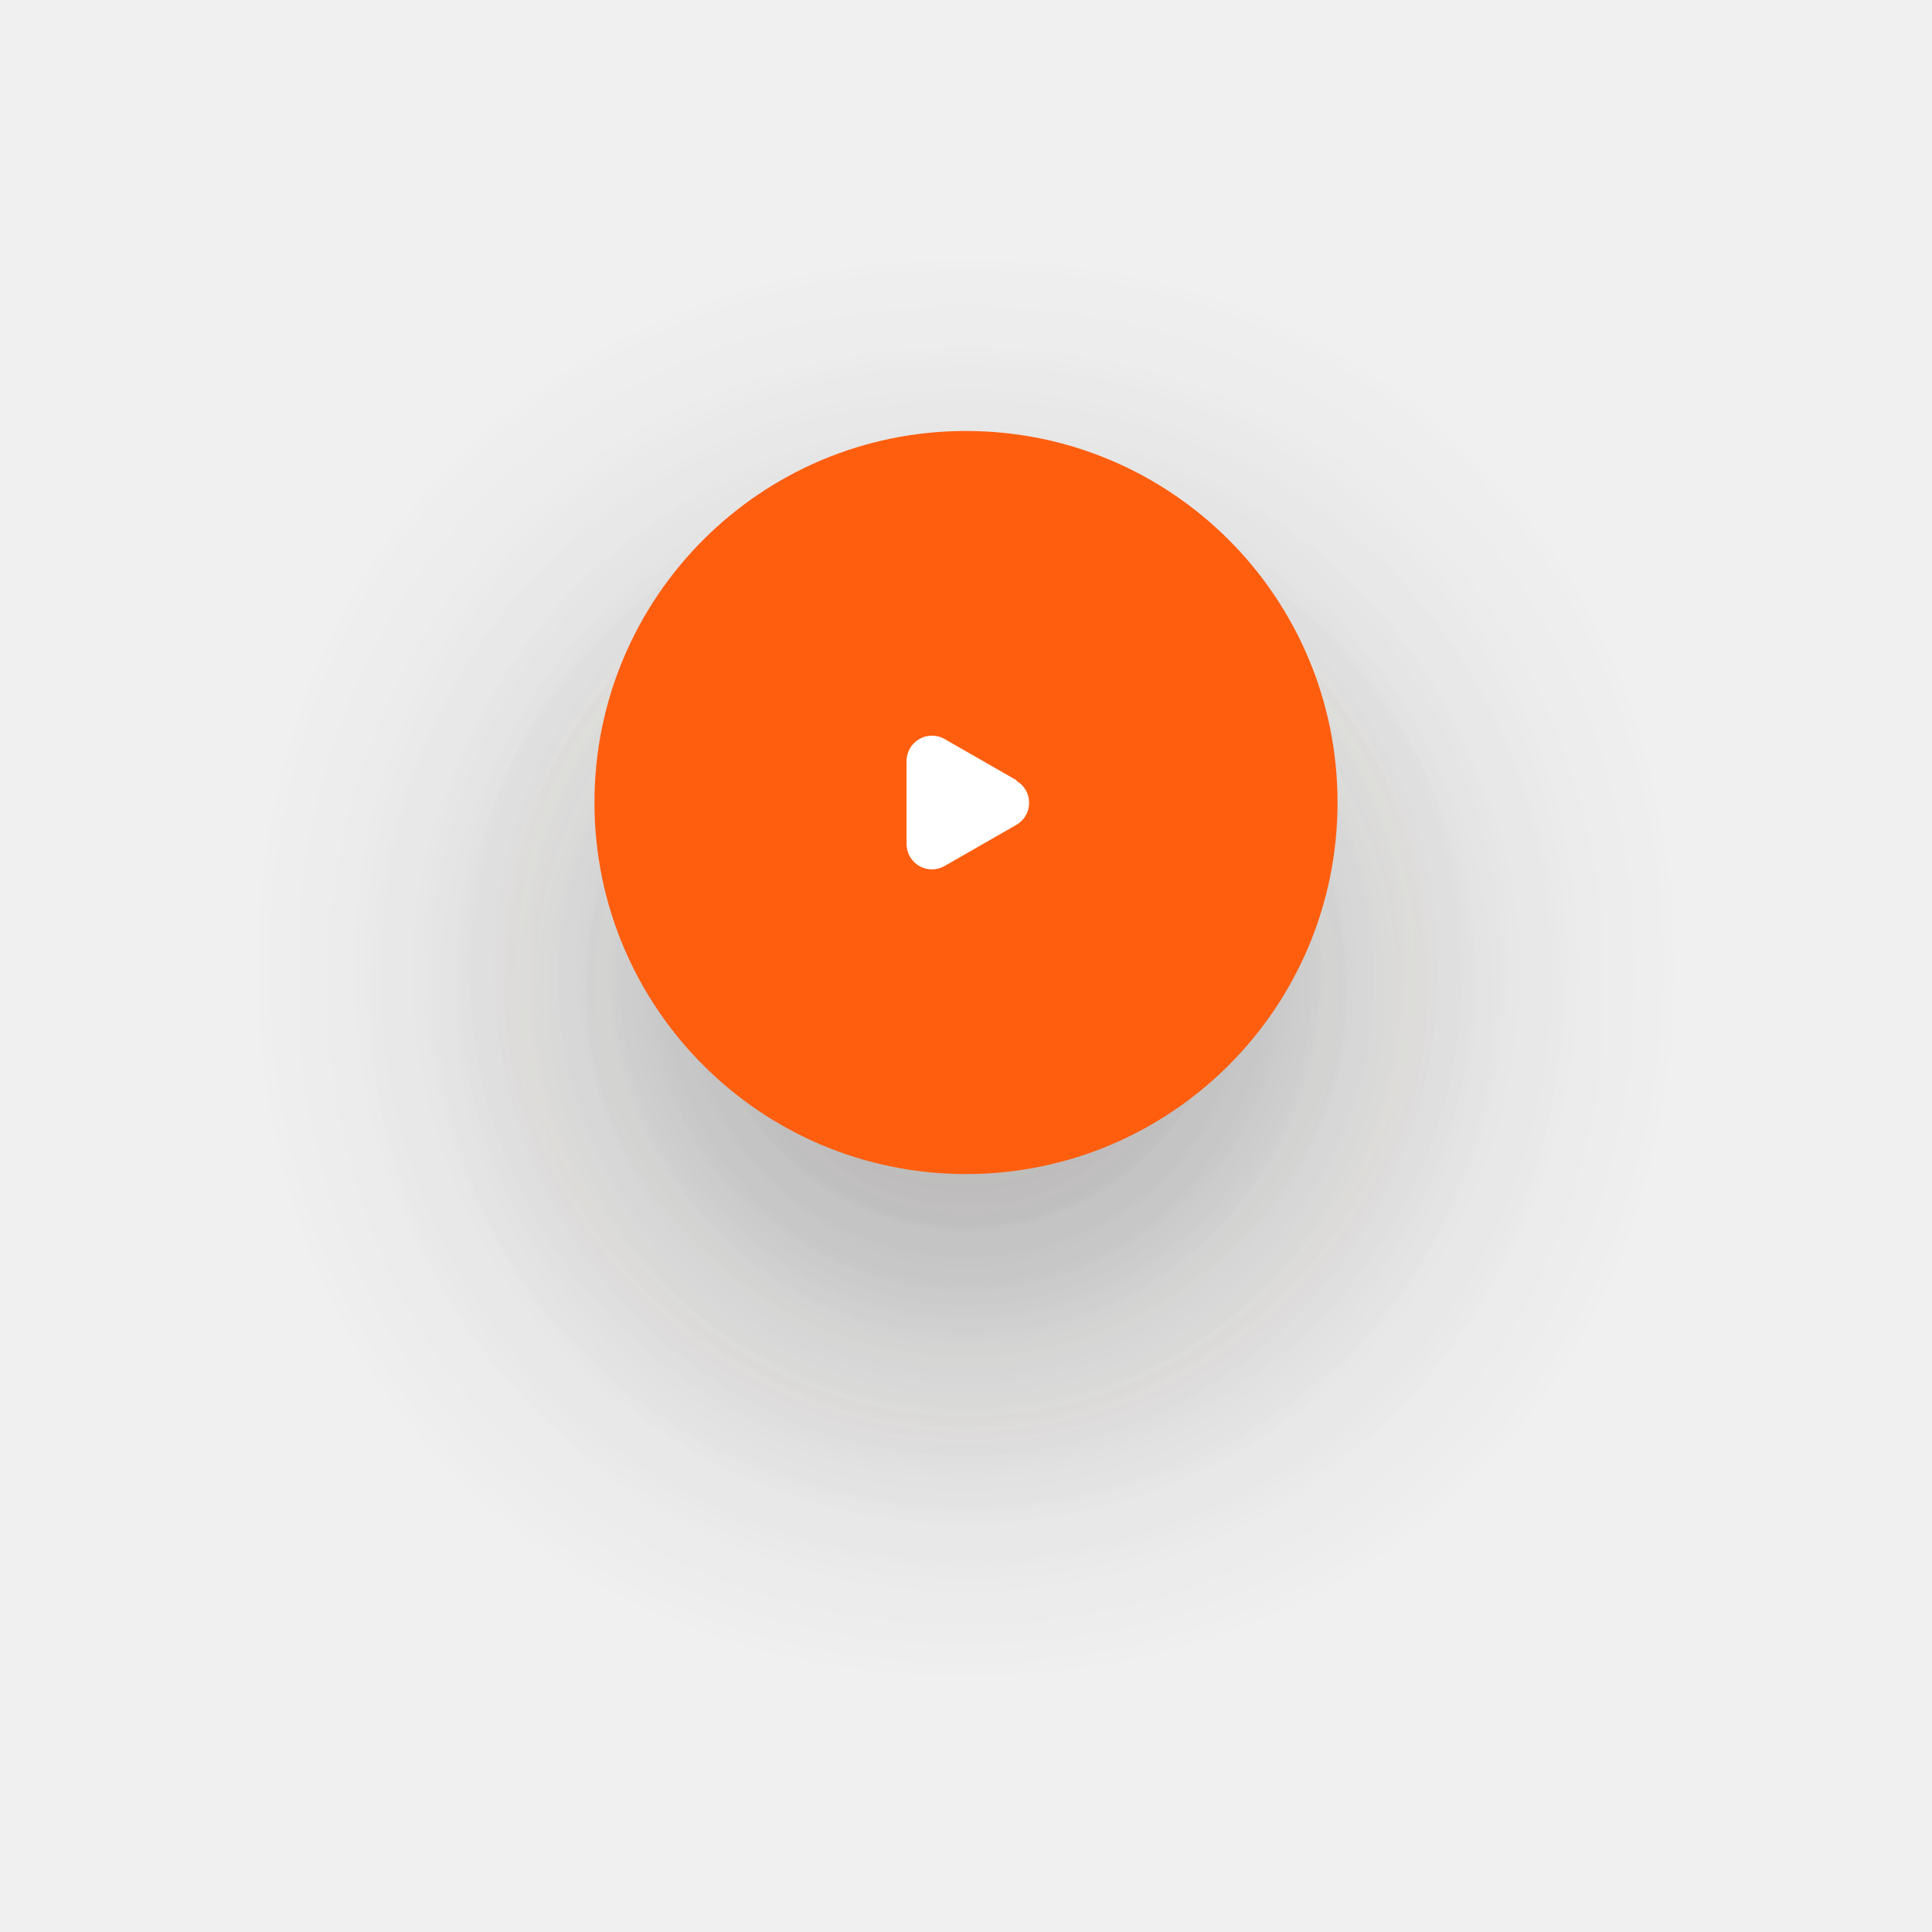
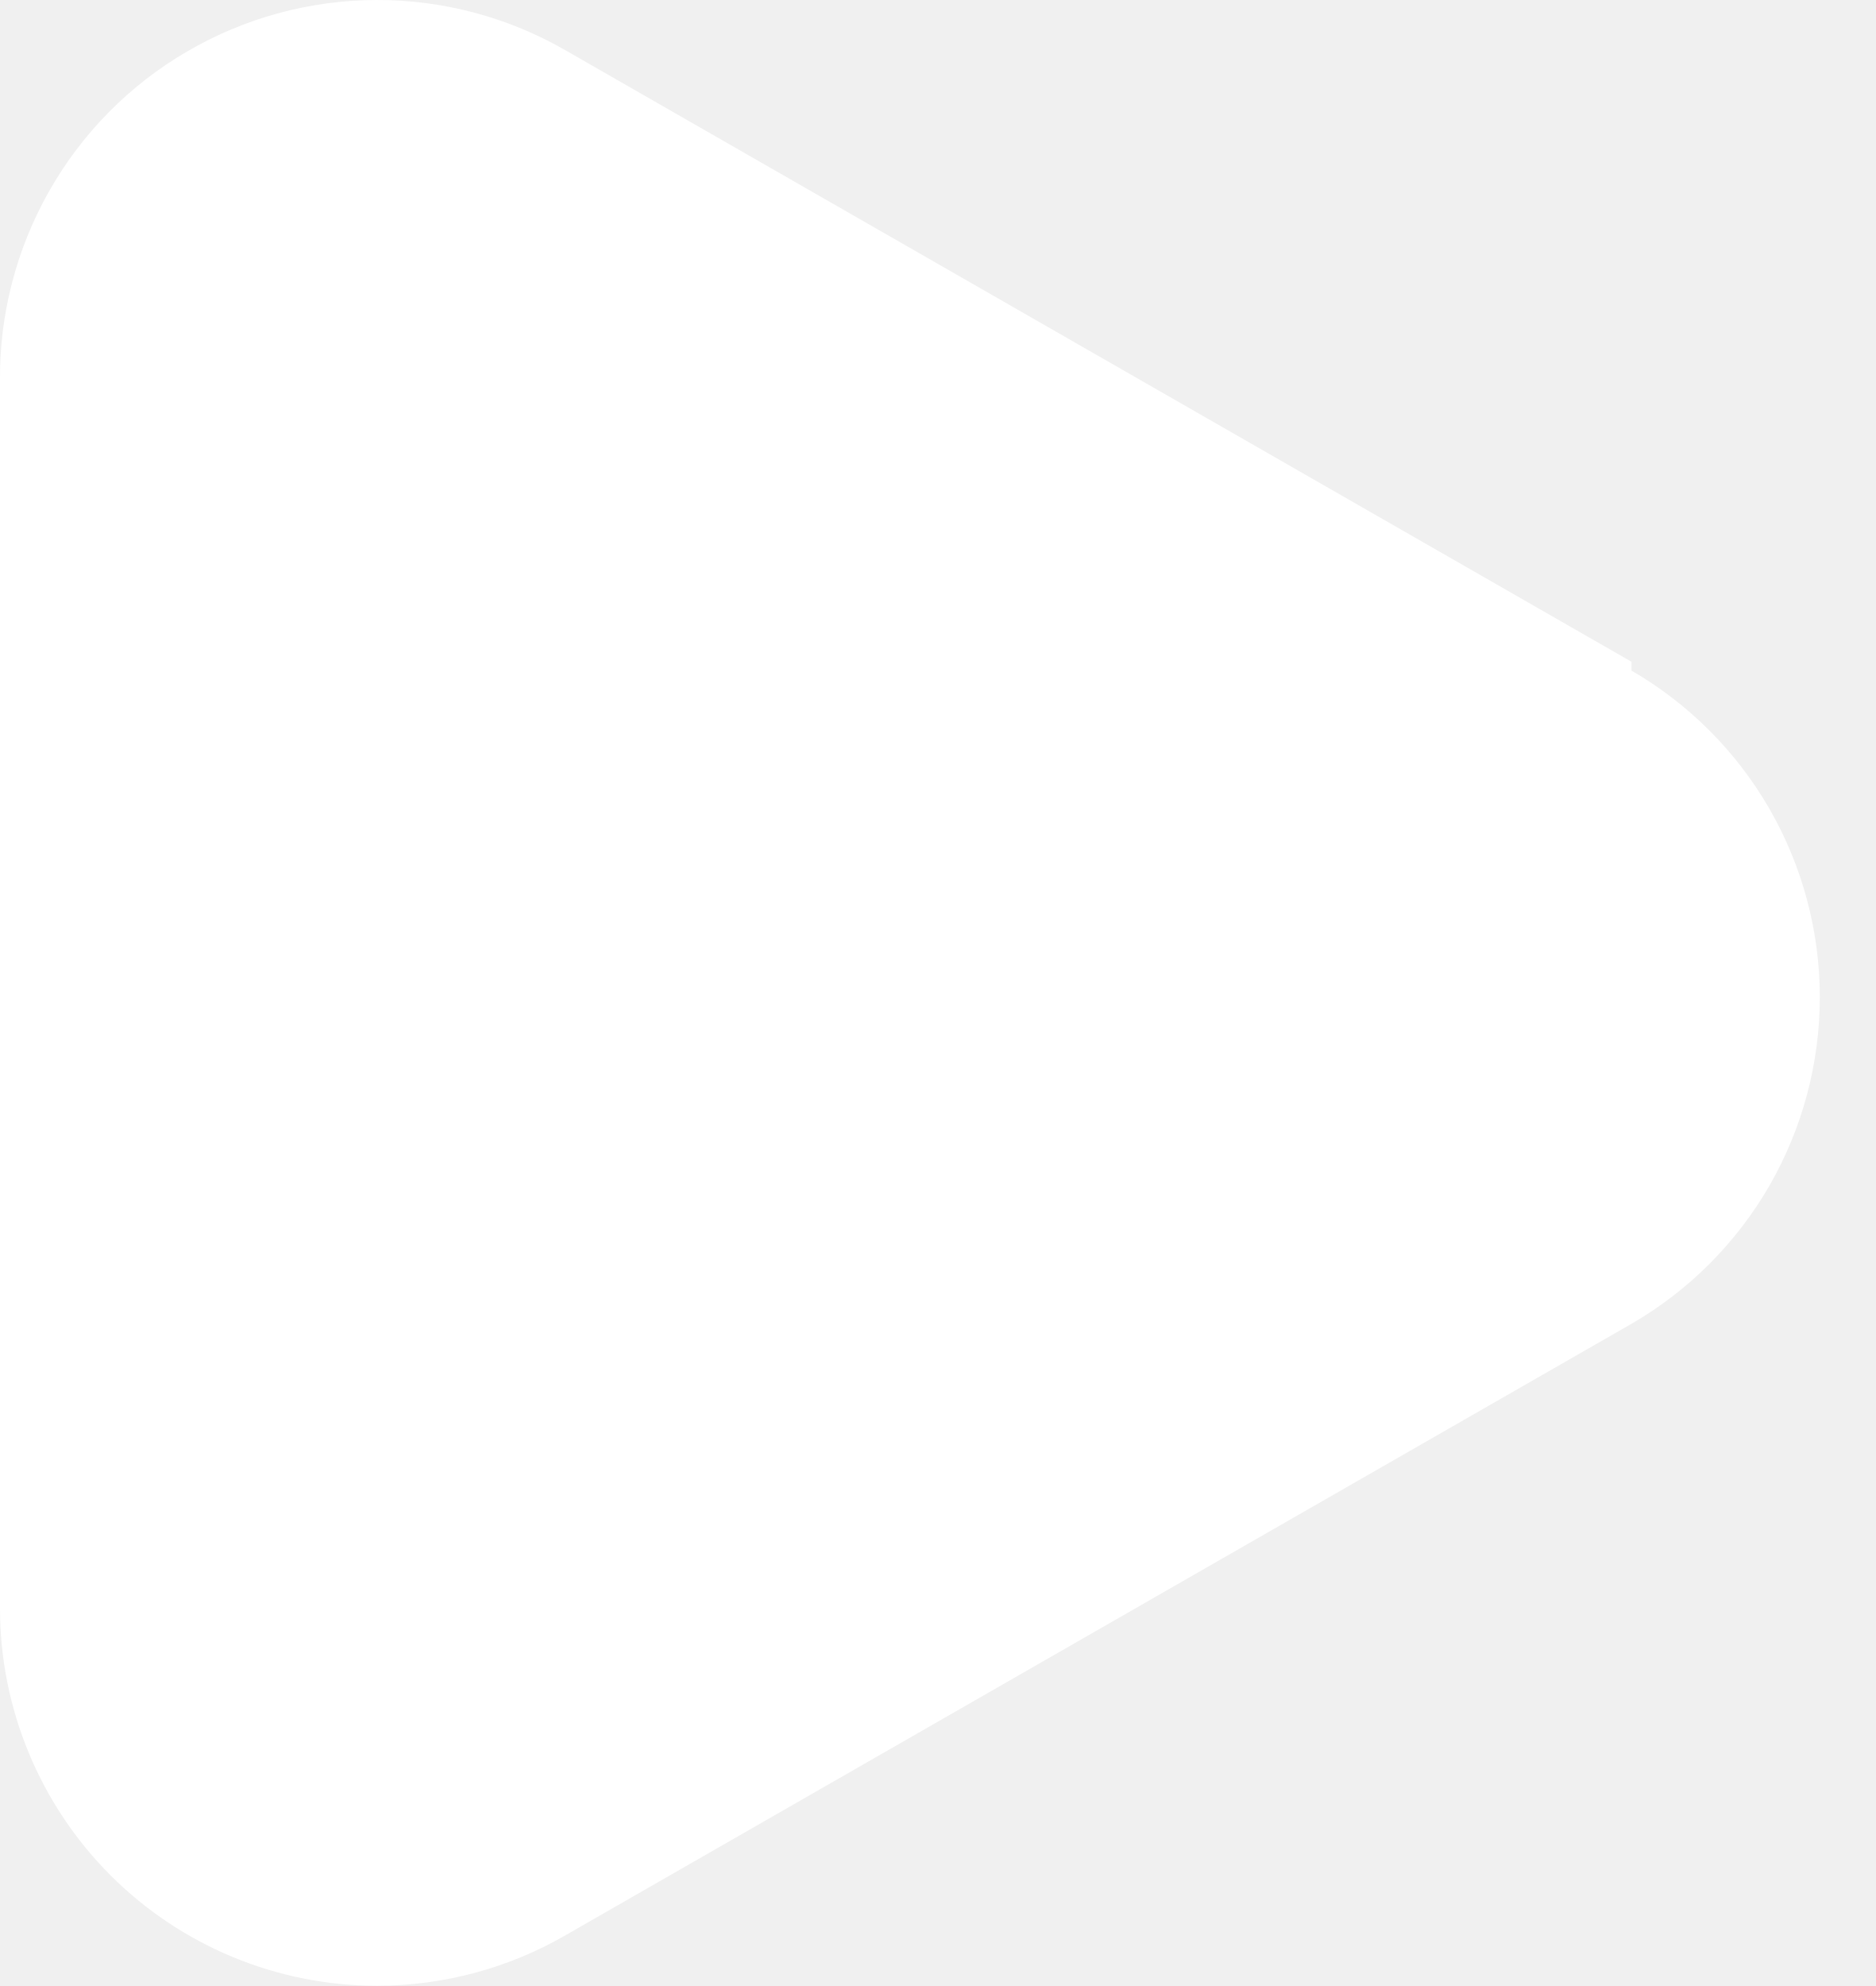
- <svg xmlns="http://www.w3.org/2000/svg" width="260" height="260" viewBox="0 0 260 260" fill="none">
-   <g filter="url(#filter0_ddddddd)">
-     <circle cx="130" cy="108" r="50" fill="#FF5E0F" />
-   </g>
-   <path d="M136.79 104.998L127.13 99.458C126.607 99.156 126.014 98.998 125.411 99C124.807 99.002 124.215 99.163 123.694 99.468C123.172 99.772 122.741 100.21 122.444 100.735C122.147 101.26 121.993 101.855 122 102.458V113.578C122 114.485 122.361 115.355 123.002 115.997C123.643 116.638 124.513 116.998 125.42 116.998C126.021 116.997 126.61 116.839 127.13 116.538L136.79 110.998C137.309 110.698 137.74 110.266 138.04 109.747C138.339 109.227 138.497 108.638 138.497 108.038C138.497 107.439 138.339 106.849 138.04 106.33C137.74 105.81 137.309 105.379 136.79 105.078V104.998Z" fill="white" />
-   <defs>
-     <filter id="filter0_ddddddd" x="0" y="0" width="260" height="260" filterUnits="userSpaceOnUse" color-interpolation-filters="sRGB">
-       <feFlood flood-opacity="0" result="BackgroundImageFix" />
-       <feColorMatrix in="SourceAlpha" type="matrix" values="0 0 0 0 0 0 0 0 0 0 0 0 0 0 0 0 0 0 127 0" />
-       <feOffset dy="24.08" />
-       <feGaussianBlur stdDeviation="14.083" />
-       <feColorMatrix type="matrix" values="0 0 0 0 0.114 0 0 0 0 0.106 0 0 0 0 0.094 0 0 0 0.01 0" />
-       <feBlend mode="normal" in2="BackgroundImageFix" result="effect1_dropShadow" />
-       <feColorMatrix in="SourceAlpha" type="matrix" values="0 0 0 0 0 0 0 0 0 0 0 0 0 0 0 0 0 0 127 0" />
-       <feOffset dy="26.38" />
-       <feGaussianBlur stdDeviation="18.429" />
-       <feColorMatrix type="matrix" values="0 0 0 0 0.114 0 0 0 0 0.106 0 0 0 0 0.094 0 0 0 0.021 0" />
-       <feBlend mode="normal" in2="effect1_dropShadow" result="effect2_dropShadow" />
-       <feColorMatrix in="SourceAlpha" type="matrix" values="0 0 0 0 0 0 0 0 0 0 0 0 0 0 0 0 0 0 127 0" />
-       <feOffset dy="25.961" />
-       <feGaussianBlur stdDeviation="20.685" />
-       <feColorMatrix type="matrix" values="0 0 0 0 0.114 0 0 0 0 0.106 0 0 0 0 0.094 0 0 0 0.044 0" />
-       <feBlend mode="normal" in2="effect2_dropShadow" result="effect3_dropShadow" />
-       <feColorMatrix in="SourceAlpha" type="matrix" values="0 0 0 0 0 0 0 0 0 0 0 0 0 0 0 0 0 0 127 0" />
-       <feOffset dy="24.661" />
-       <feGaussianBlur stdDeviation="22.308" />
-       <feColorMatrix type="matrix" values="0 0 0 0 0.114 0 0 0 0 0.106 0 0 0 0 0.094 0 0 0 0.064 0" />
-       <feBlend mode="normal" in2="effect3_dropShadow" result="effect4_dropShadow" />
-       <feColorMatrix in="SourceAlpha" type="matrix" values="0 0 0 0 0 0 0 0 0 0 0 0 0 0 0 0 0 0 127 0" />
-       <feOffset dy="23.261" />
-       <feGaussianBlur stdDeviation="24.219" />
-       <feColorMatrix type="matrix" values="0 0 0 0 0.114 0 0 0 0 0.106 0 0 0 0 0.094 0 0 0 0.076 0" />
-       <feBlend mode="normal" in2="effect4_dropShadow" result="effect5_dropShadow" />
-       <feColorMatrix in="SourceAlpha" type="matrix" values="0 0 0 0 0 0 0 0 0 0 0 0 0 0 0 0 0 0 127 0" />
-       <feOffset dy="22.244" />
-       <feGaussianBlur stdDeviation="27.75" />
-       <feColorMatrix type="matrix" values="0 0 0 0 0.114 0 0 0 0 0.106 0 0 0 0 0.094 0 0 0 0.077 0" />
-       <feBlend mode="normal" in2="effect5_dropShadow" result="effect6_dropShadow" />
-       <feColorMatrix in="SourceAlpha" type="matrix" values="0 0 0 0 0 0 0 0 0 0 0 0 0 0 0 0 0 0 127 0" />
-       <feOffset dy="22" />
-       <feGaussianBlur stdDeviation="40" />
-       <feColorMatrix type="matrix" values="0 0 0 0 0.114 0 0 0 0 0.106 0 0 0 0 0.094 0 0 0 0.07 0" />
-       <feBlend mode="normal" in2="effect6_dropShadow" result="effect7_dropShadow" />
-       <feBlend mode="normal" in="SourceGraphic" in2="effect7_dropShadow" result="shape" />
-     </filter>
-   </defs>
+ <svg xmlns="http://www.w3.org/2000/svg" width="17" height="18" viewBox="0 0 17 18" fill="none">
+   <path d="M14.79 5.998L5.13 0.458C4.607 0.156 4.014 -0.002 3.411 1.29041e-05C2.807 0.002 2.215 0.163 1.694 0.468C1.172 0.772 0.741 1.21 0.444 1.735C0.147 2.26 -0.007 2.855 0 3.458V14.578C0 15.485 0.361 16.355 1.002 16.997C1.643 17.638 2.513 17.998 3.42 17.998C4.021 17.997 4.61 17.839 5.13 17.538L14.79 11.998C15.309 11.698 15.74 11.266 16.04 10.747C16.339 10.227 16.497 9.638 16.497 9.038C16.497 8.439 16.339 7.849 16.04 7.33C15.74 6.81 15.309 6.379 14.79 6.078V5.998Z" fill="white" />
</svg>
